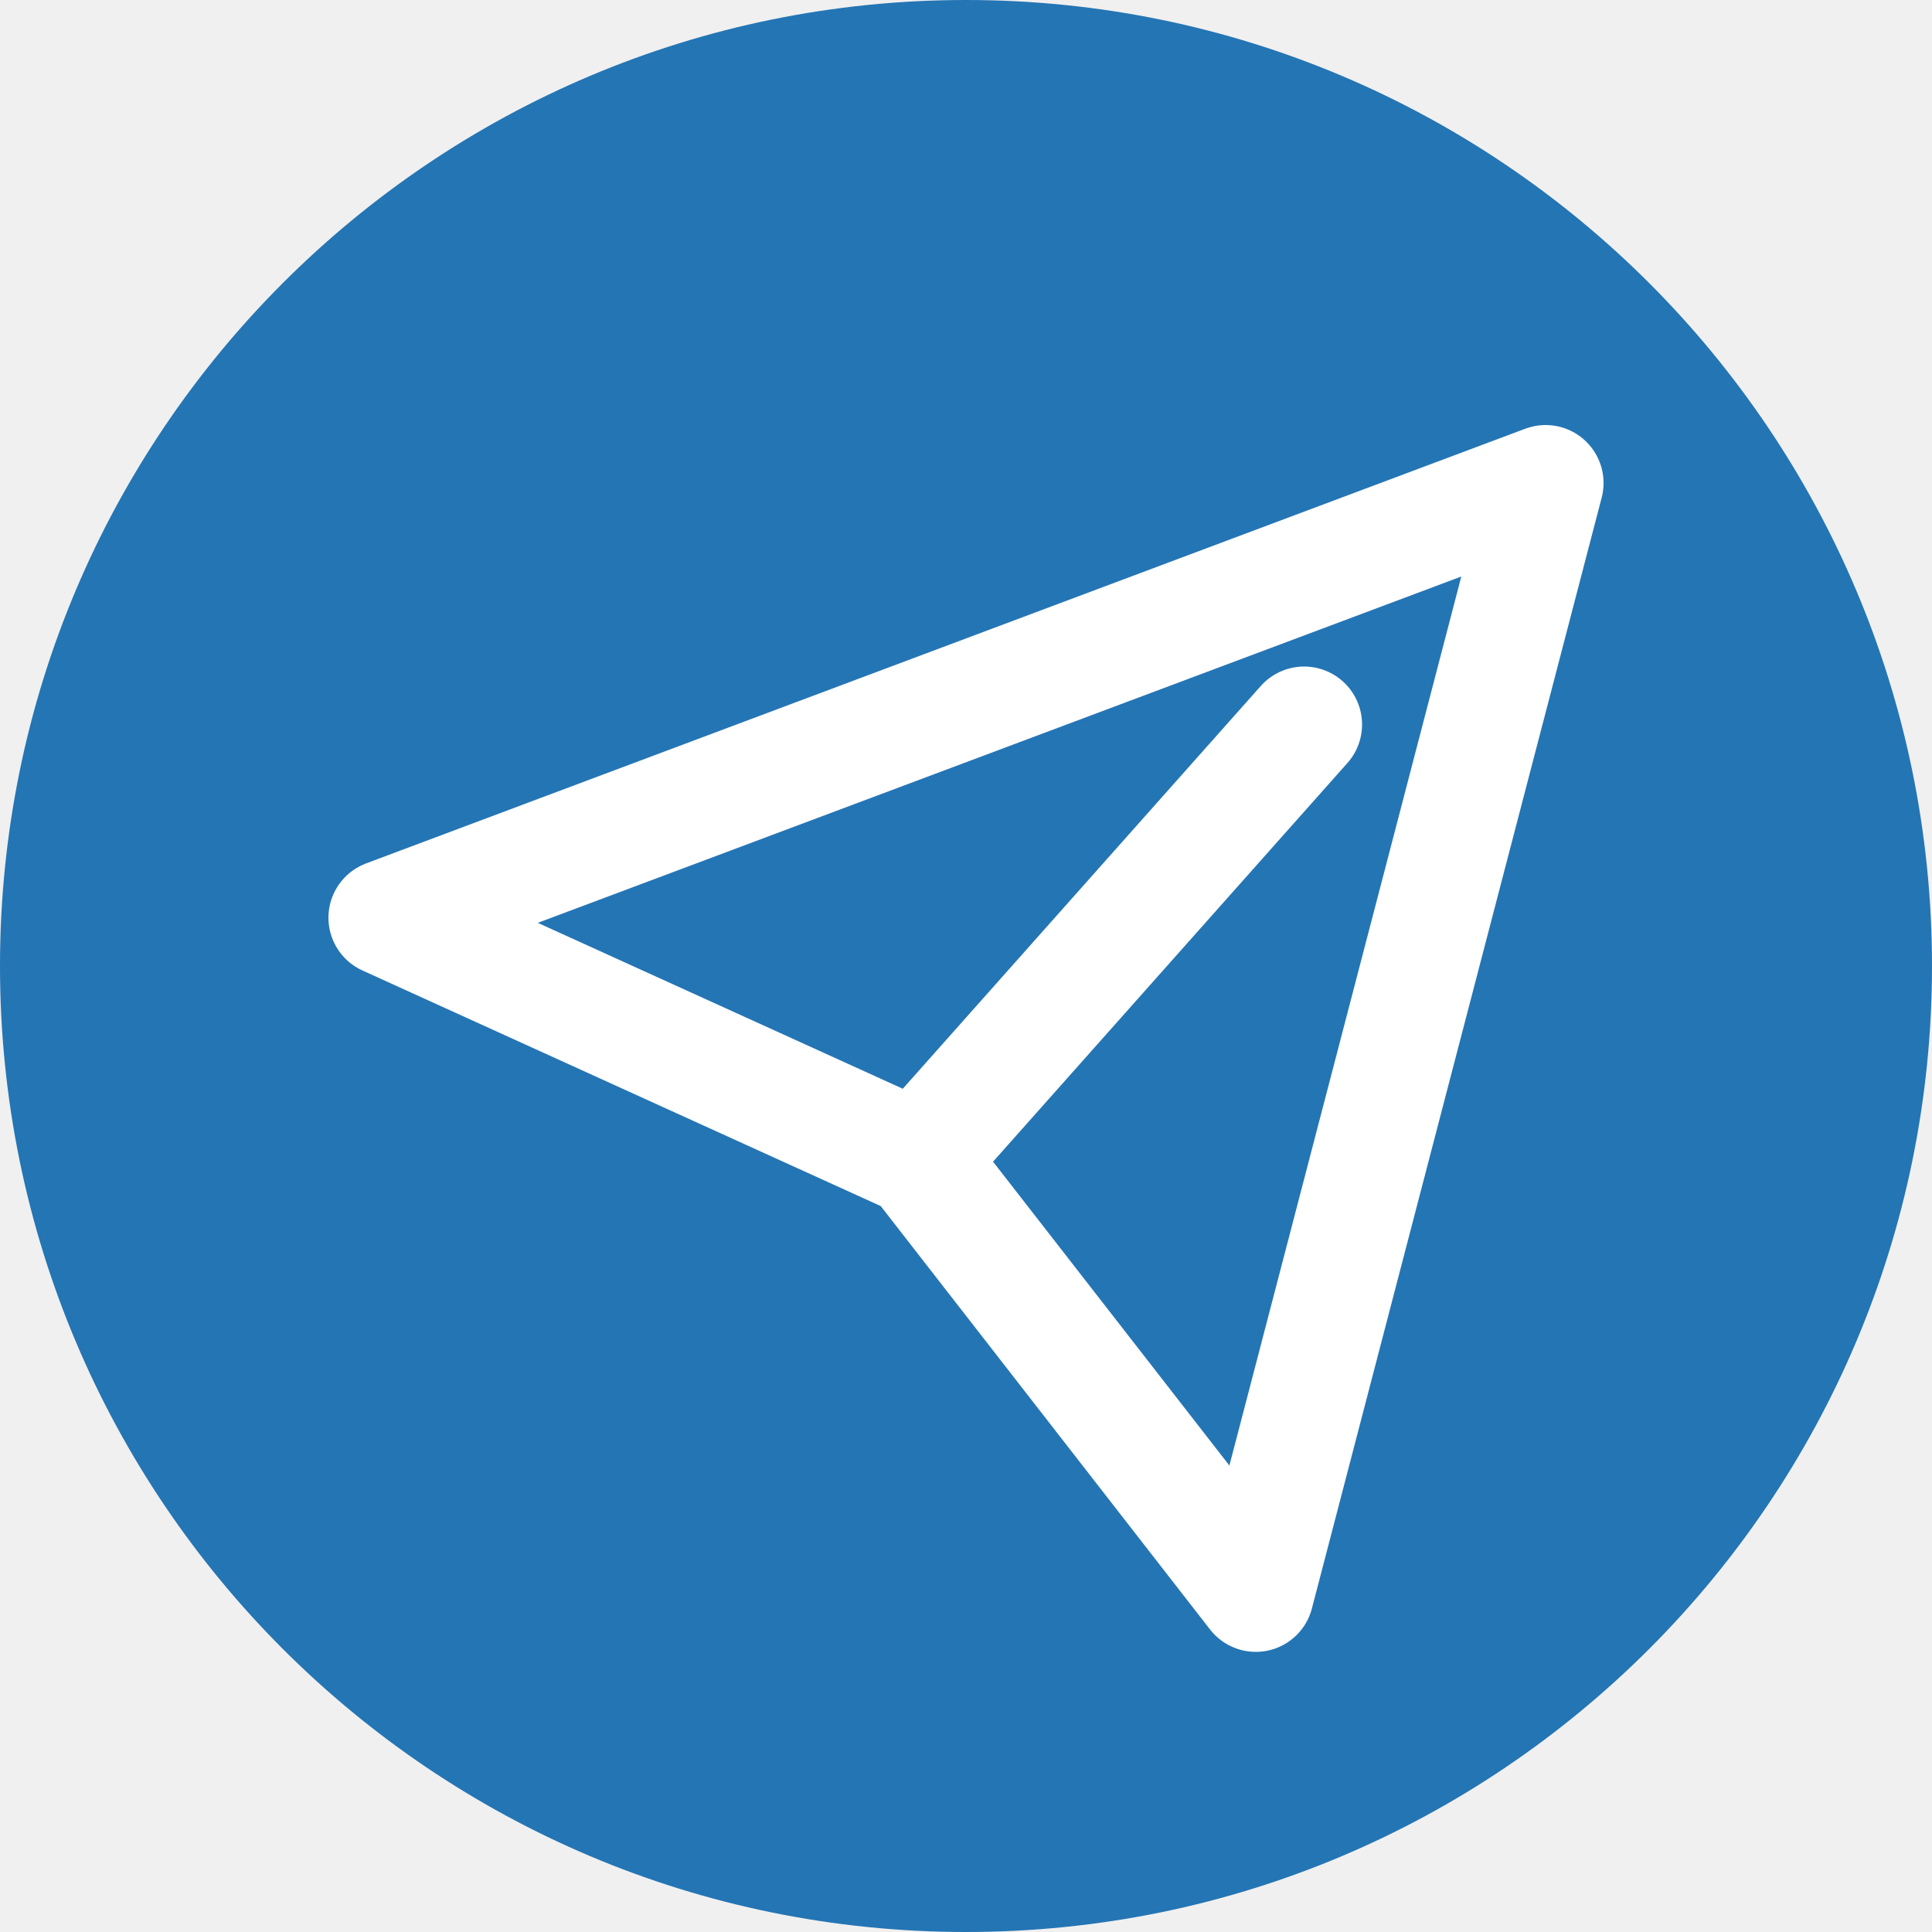
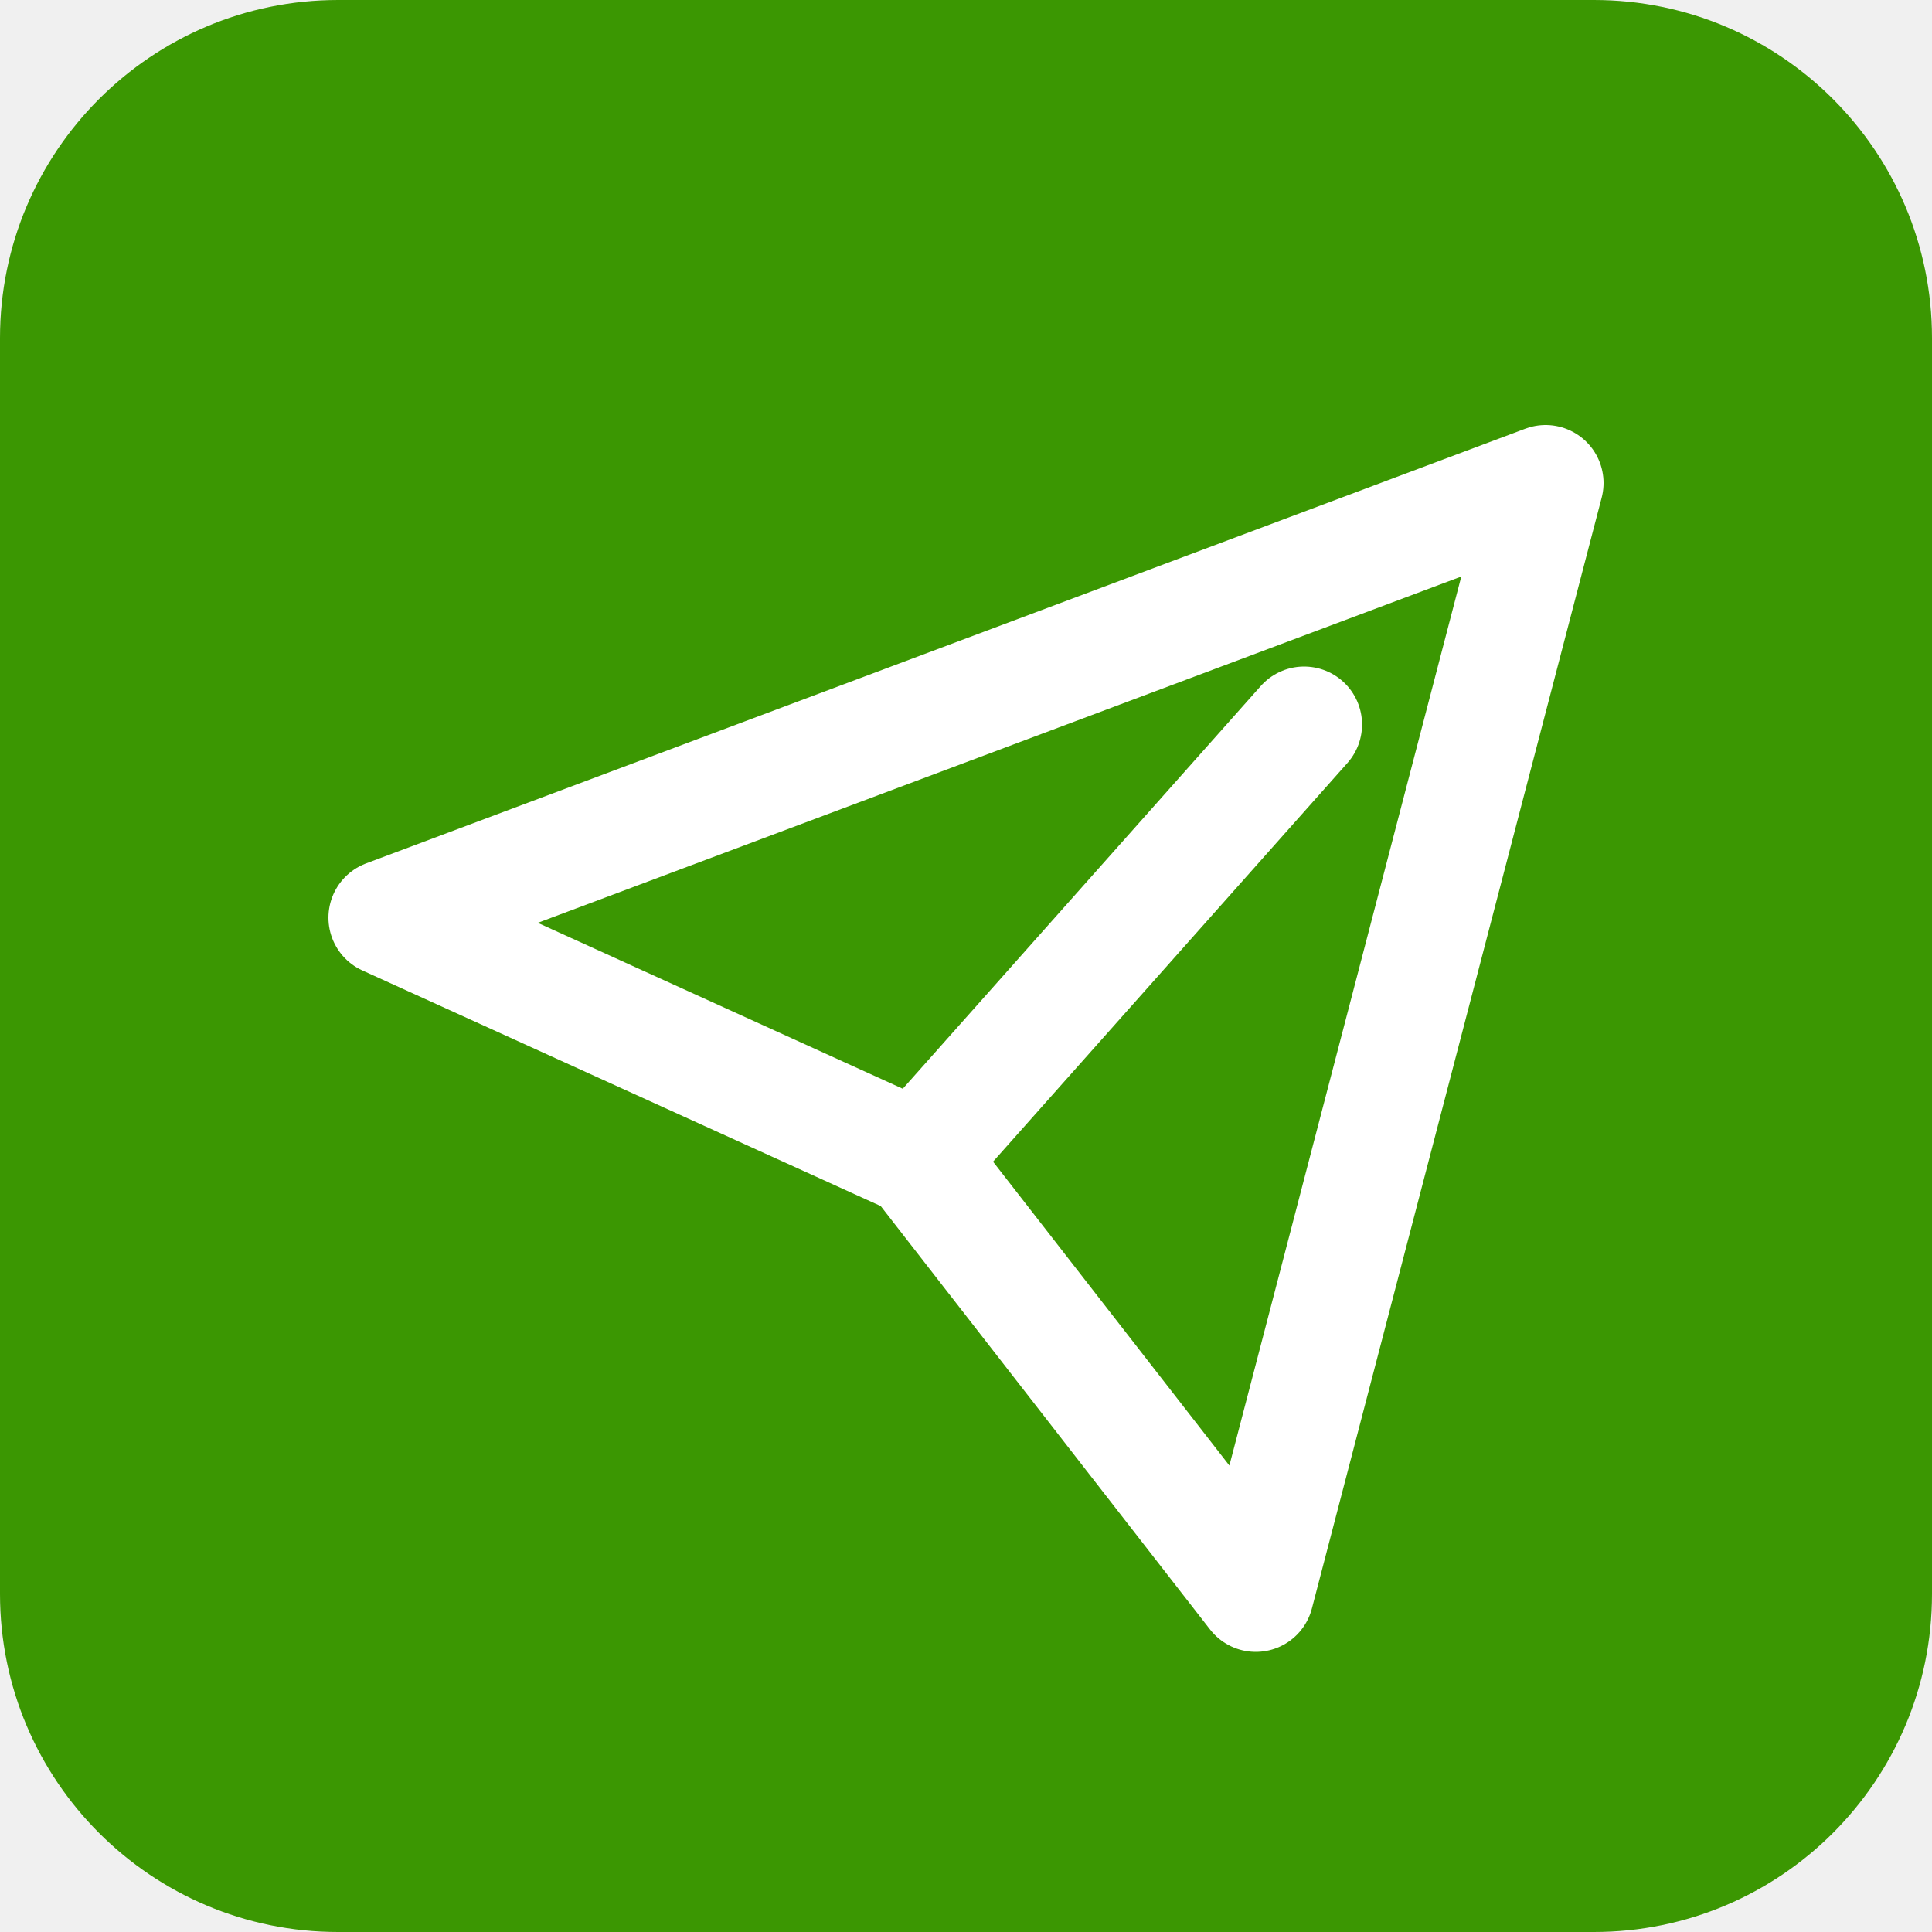
<svg xmlns="http://www.w3.org/2000/svg" viewBox="0 0 40 40">
-   <circle cx="20" cy="20" r="20" fill="#2475b4" />
+   <rect width="40" height="40" rx="7" fill="#3b9702" />
  <path d="m8 19 24-9-6 23-7-9-11-5Zm11 5 8-9" fill="none" stroke="white" stroke-width="2.4" stroke-linecap="round" stroke-linejoin="round" />
</svg>
